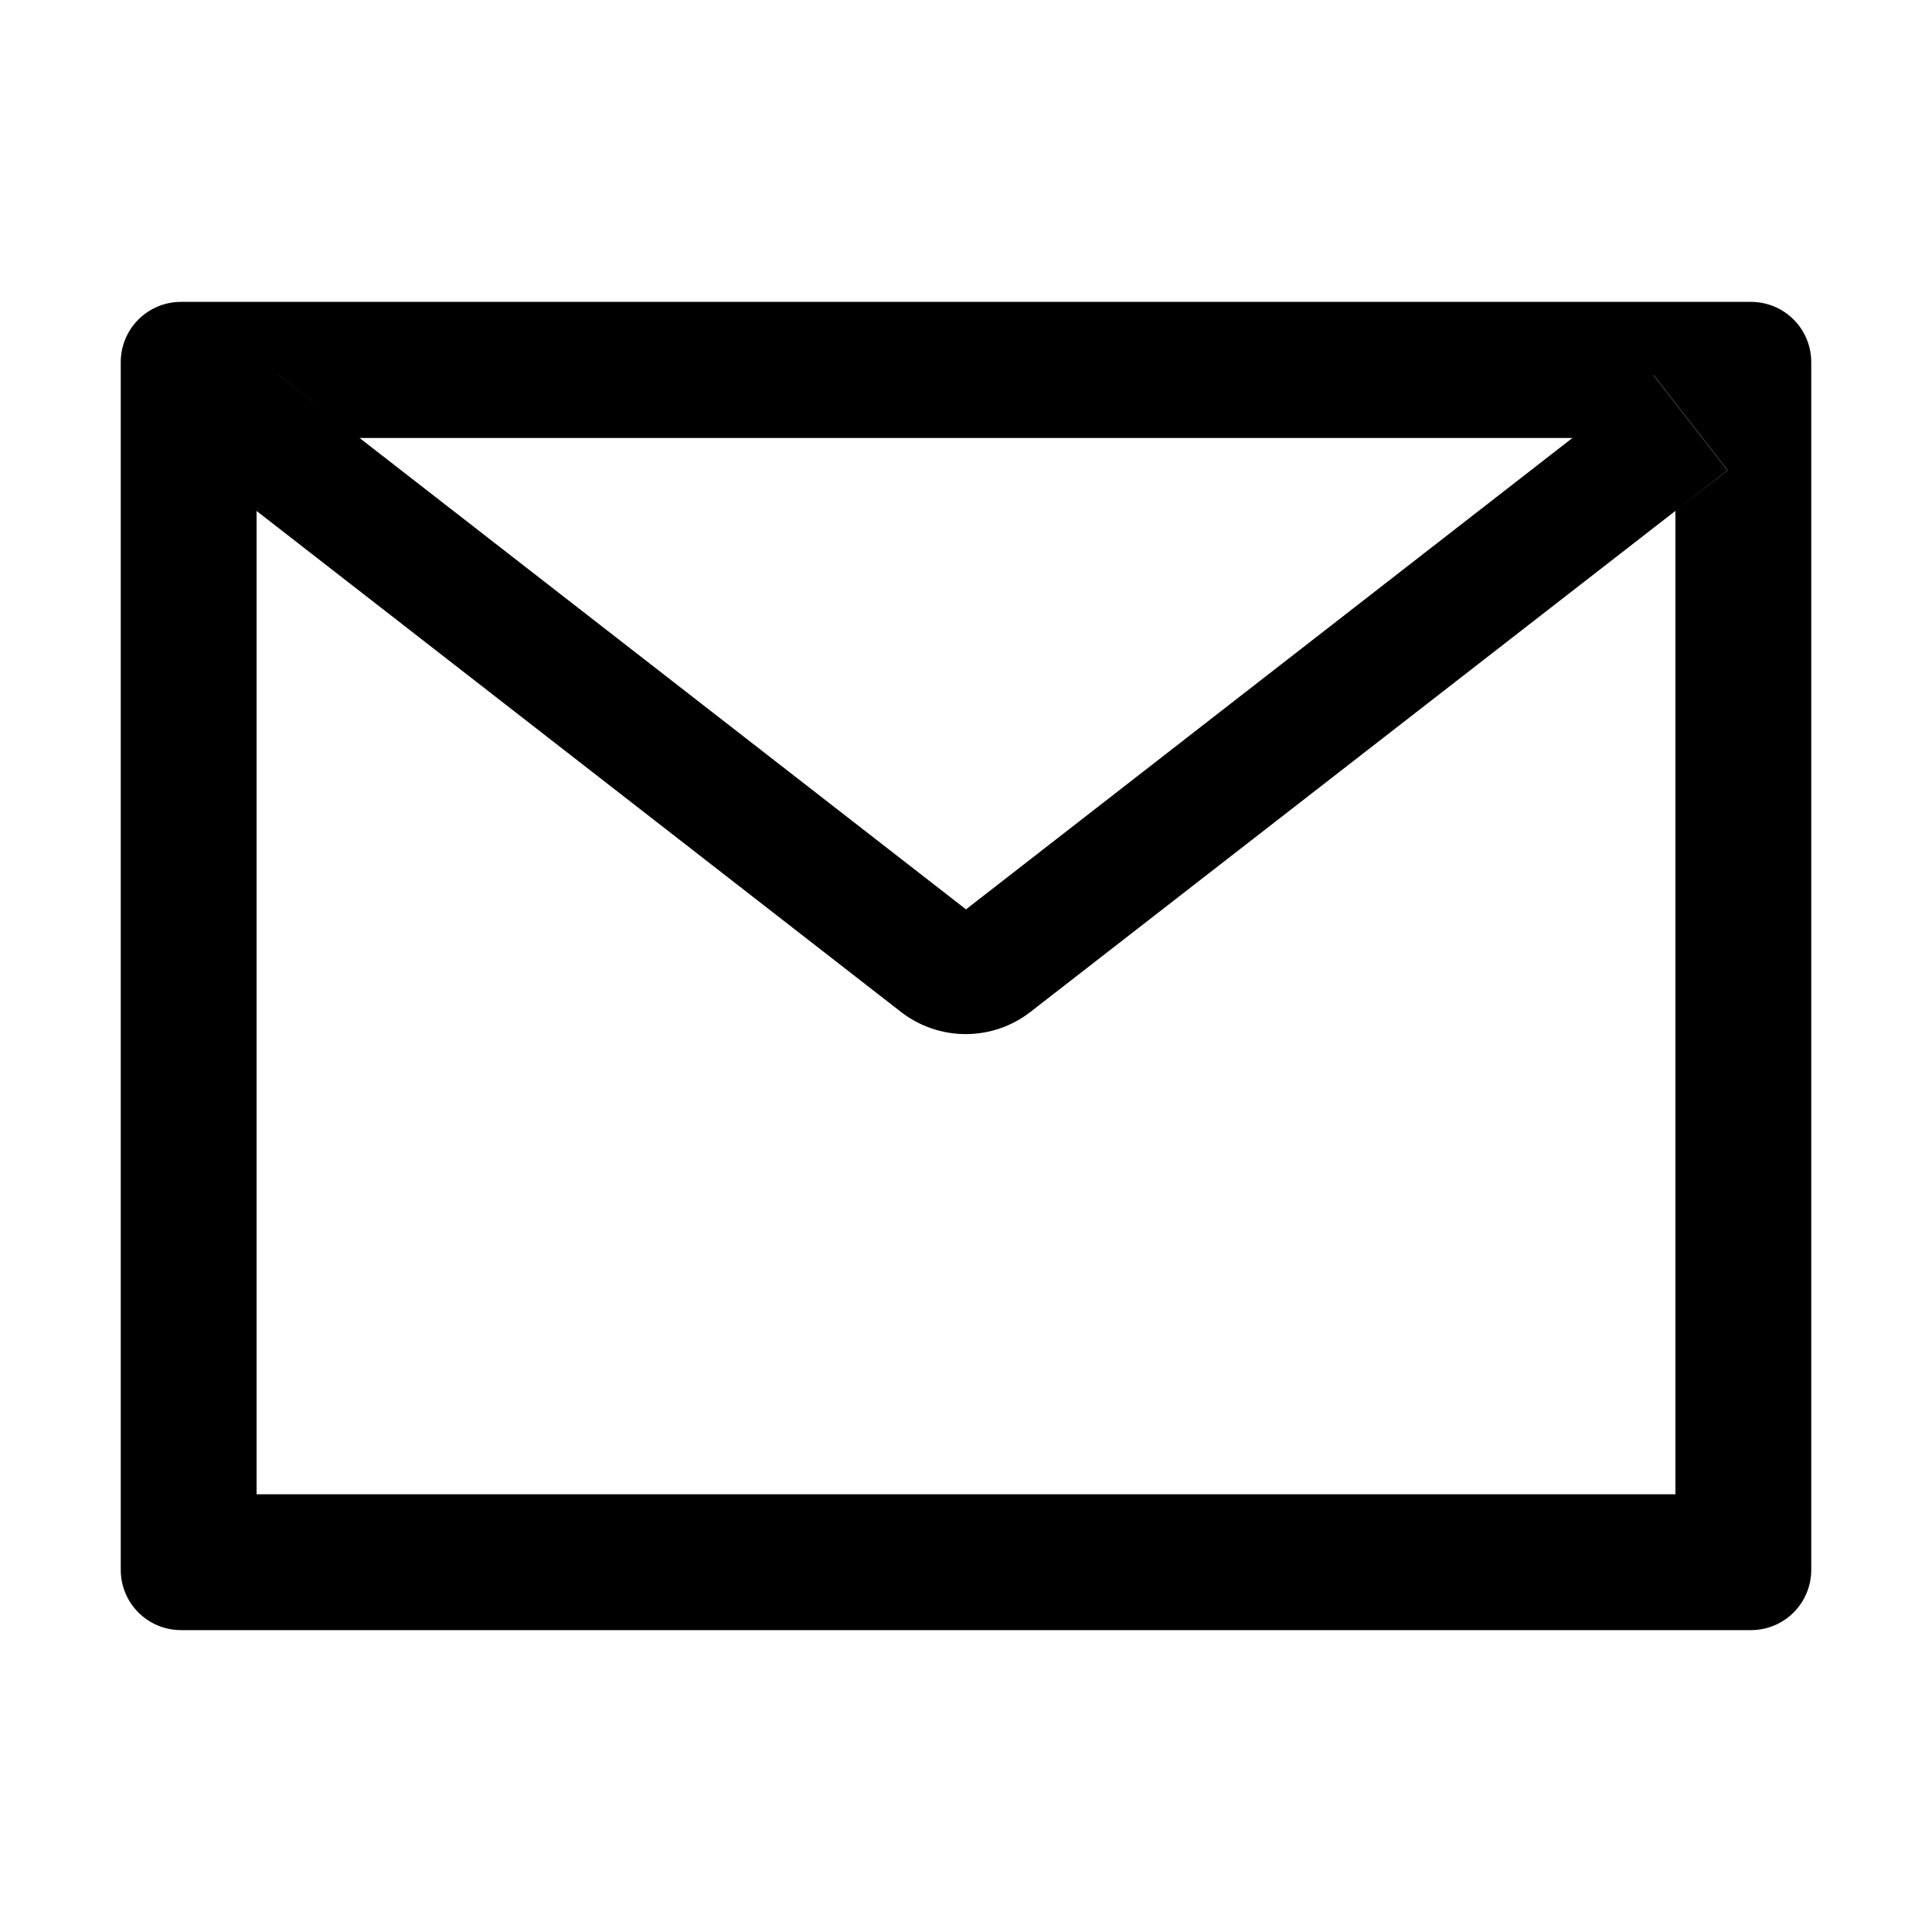
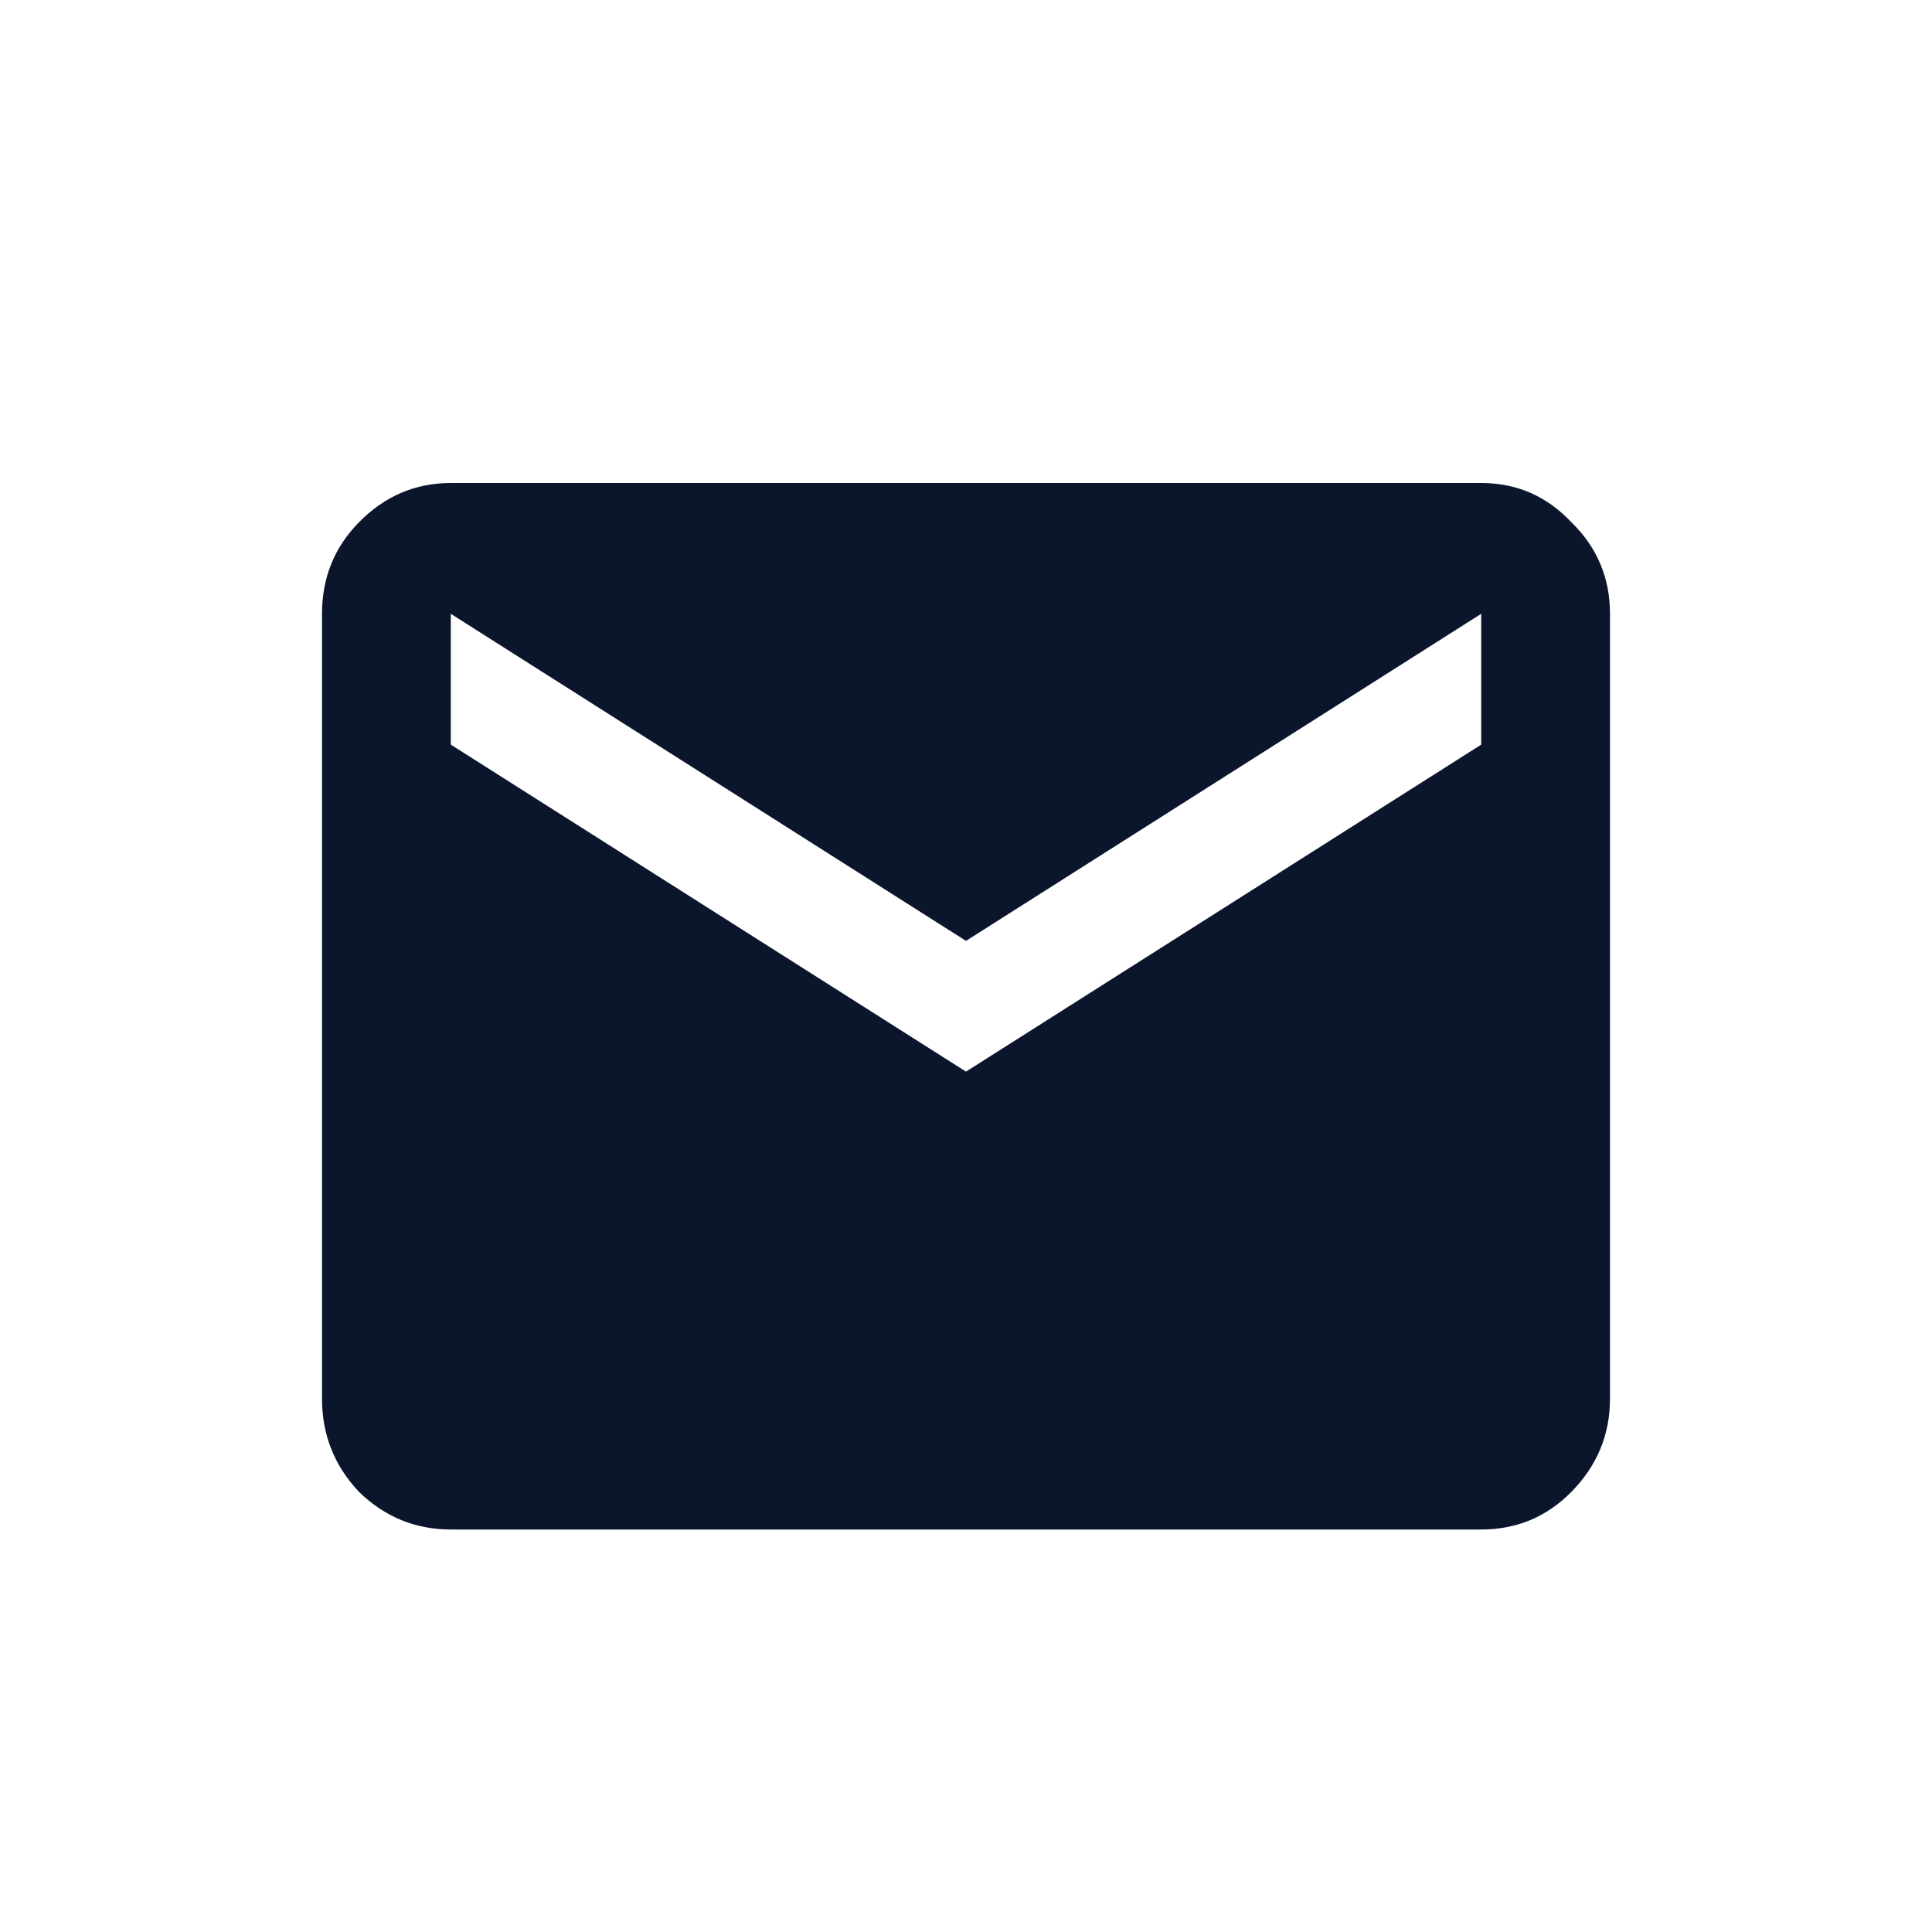
- <svg xmlns="http://www.w3.org/2000/svg" width="16" height="16" viewBox="0 0 16 16" fill="none">
-   <path d="M14.5 2.5H1.5C1.223 2.5 1 2.723 1 3V13C1 13.277 1.223 13.5 1.5 13.5H14.5C14.777 13.5 15 13.277 15 13V3C15 2.723 14.777 2.5 14.5 2.5ZM13.875 4.231V12.375H2.125V4.231L1.694 3.895L2.308 3.106L2.977 3.627H13.025L13.694 3.106L14.308 3.895L13.875 4.231ZM13.025 3.625L8 7.531L2.975 3.625L2.306 3.105L1.692 3.894L2.123 4.23L7.461 8.38C7.614 8.499 7.803 8.564 7.998 8.564C8.192 8.564 8.381 8.499 8.534 8.38L13.875 4.231L14.306 3.895L13.692 3.106L13.025 3.625Z" fill="black" />
+ <svg xmlns="http://www.w3.org/2000/svg" width="24" height="24" viewBox="0 0 24 24" fill="none">
+   <path d="M5.6 19C5.16 19 4.78 18.844 4.46 18.533C4.153 18.208 4 17.822 4 17.375V7.625C4 7.178 4.153 6.799 4.46 6.487C4.78 6.162 5.16 6 5.6 6H18.4C18.84 6 19.213 6.162 19.52 6.487C19.84 6.799 20 7.178 20 7.625V17.375C20 17.822 19.84 18.208 19.52 18.533C19.213 18.844 18.84 19 18.4 19H5.6ZM12 13.312L18.4 9.25V7.625L12 11.688L5.6 7.625V9.25L12 13.312Z" fill="#0B162D" />
</svg>
